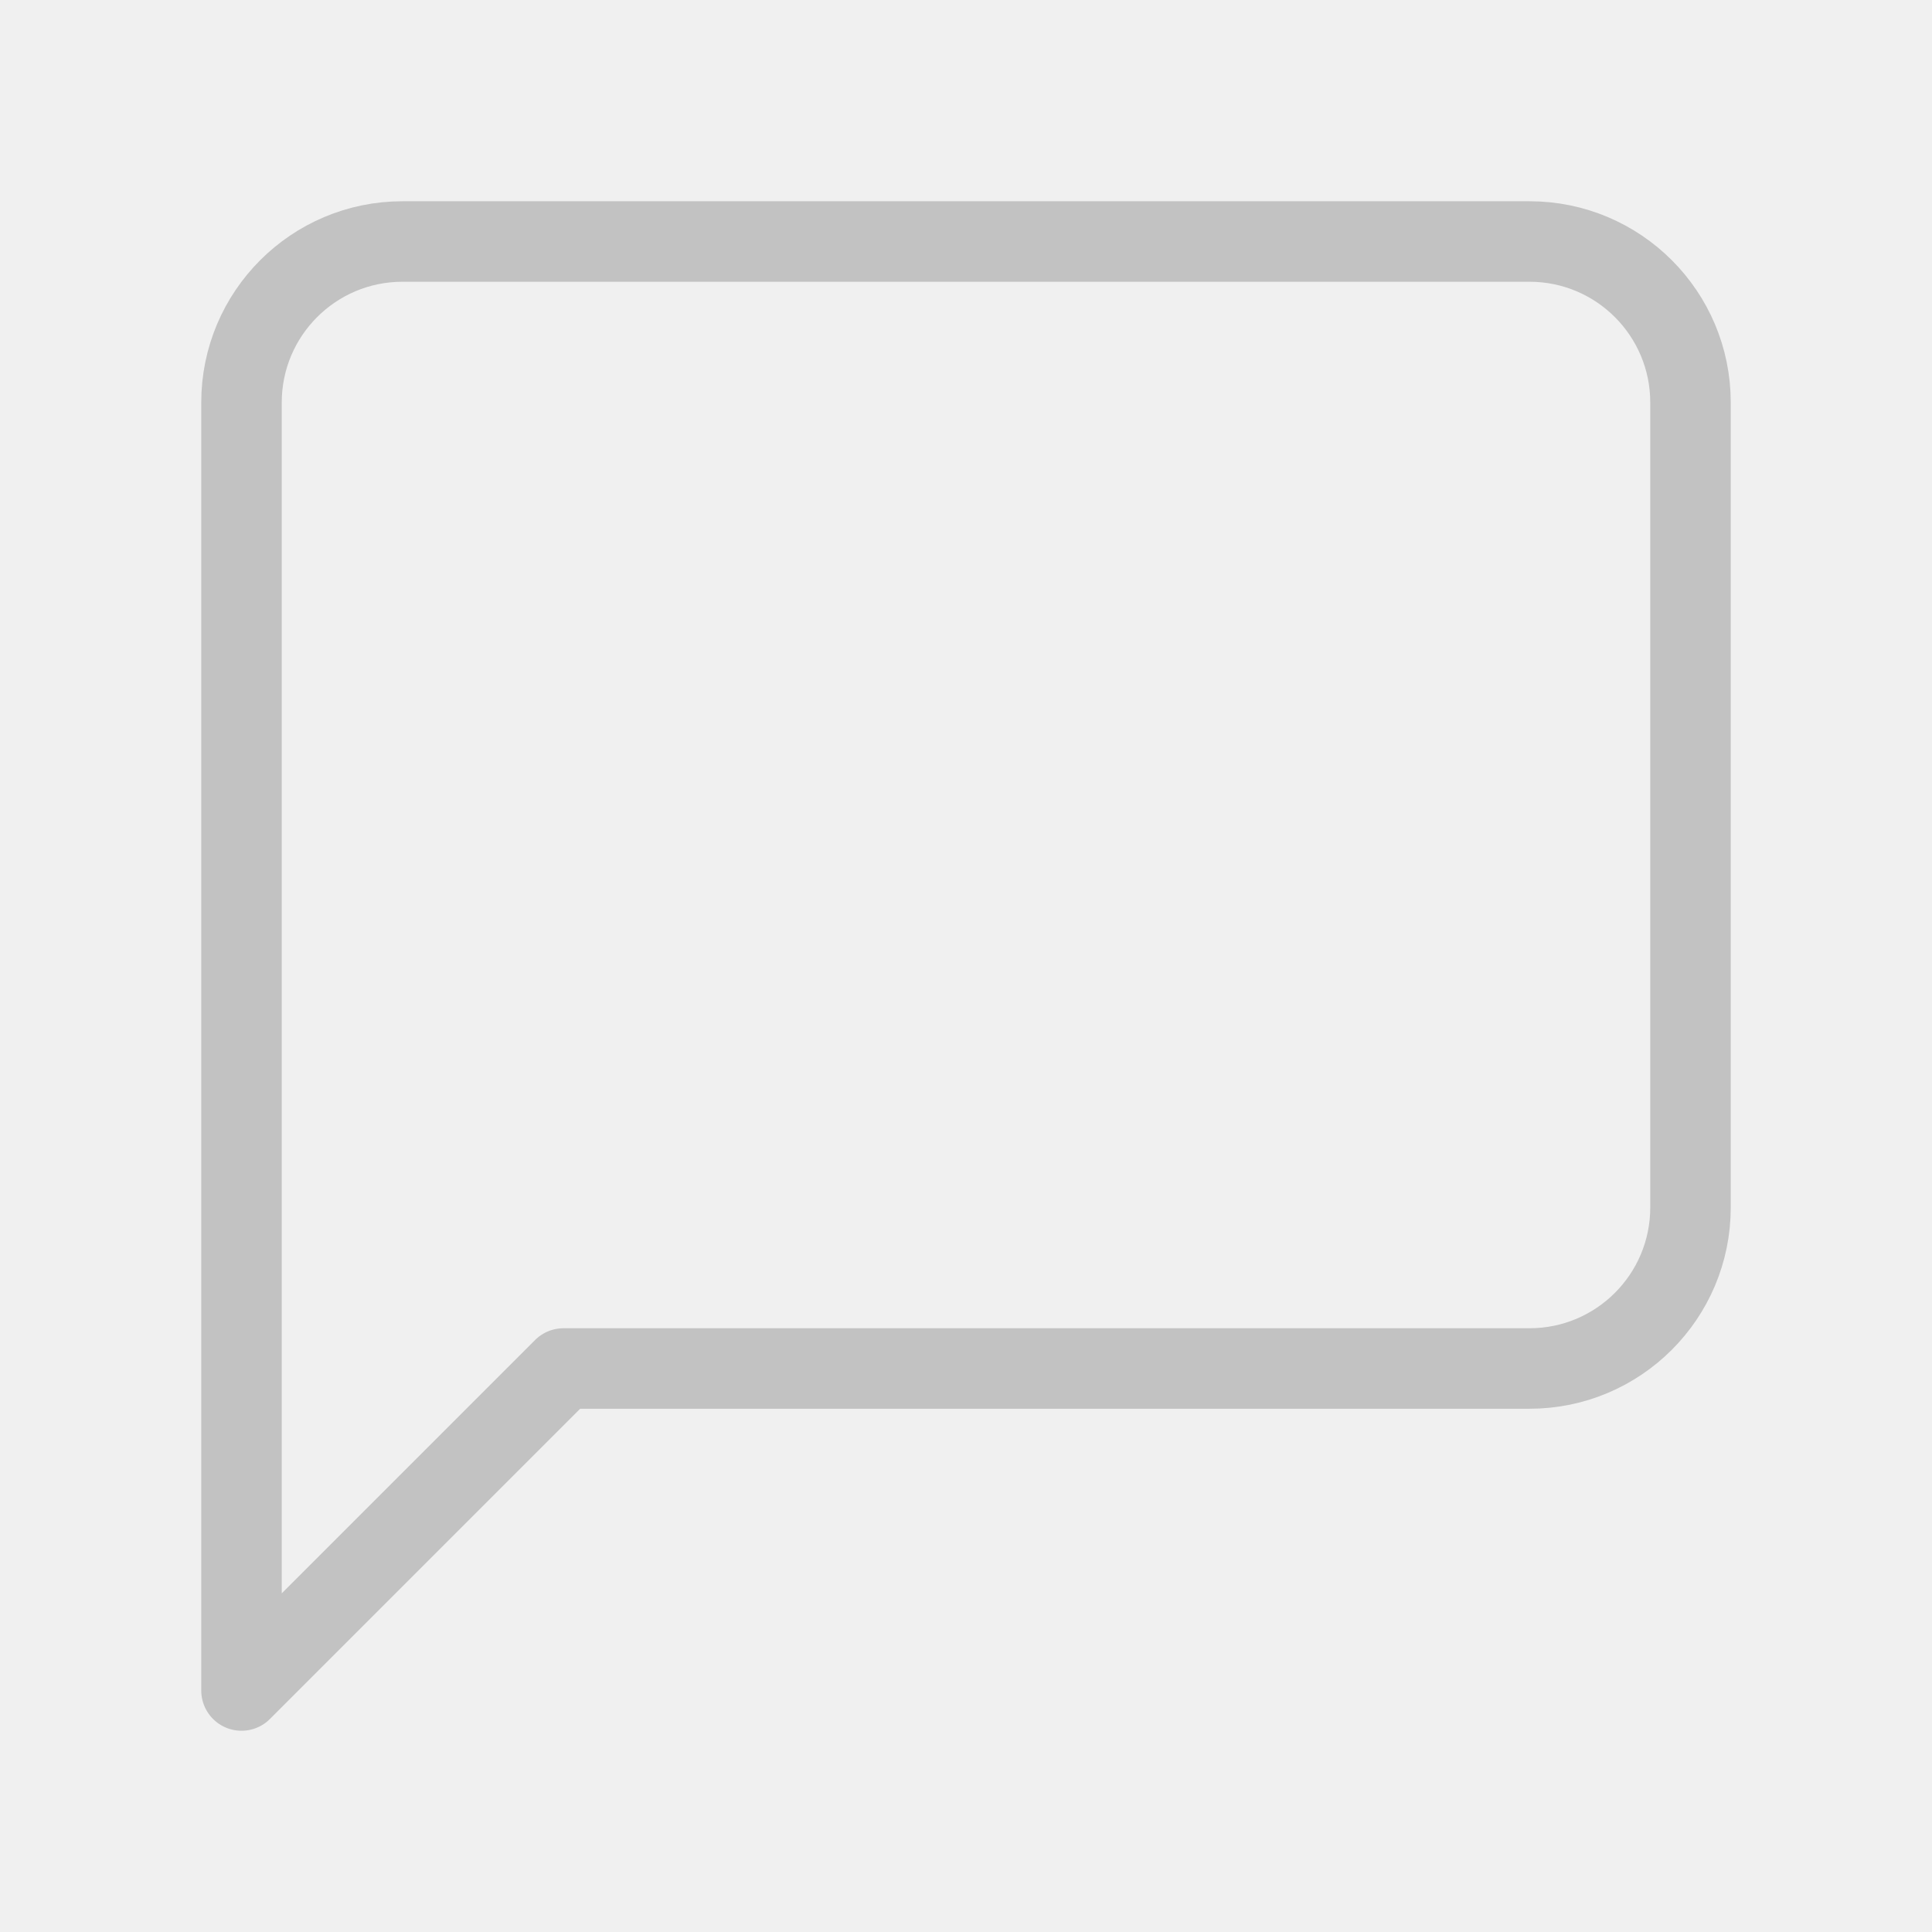
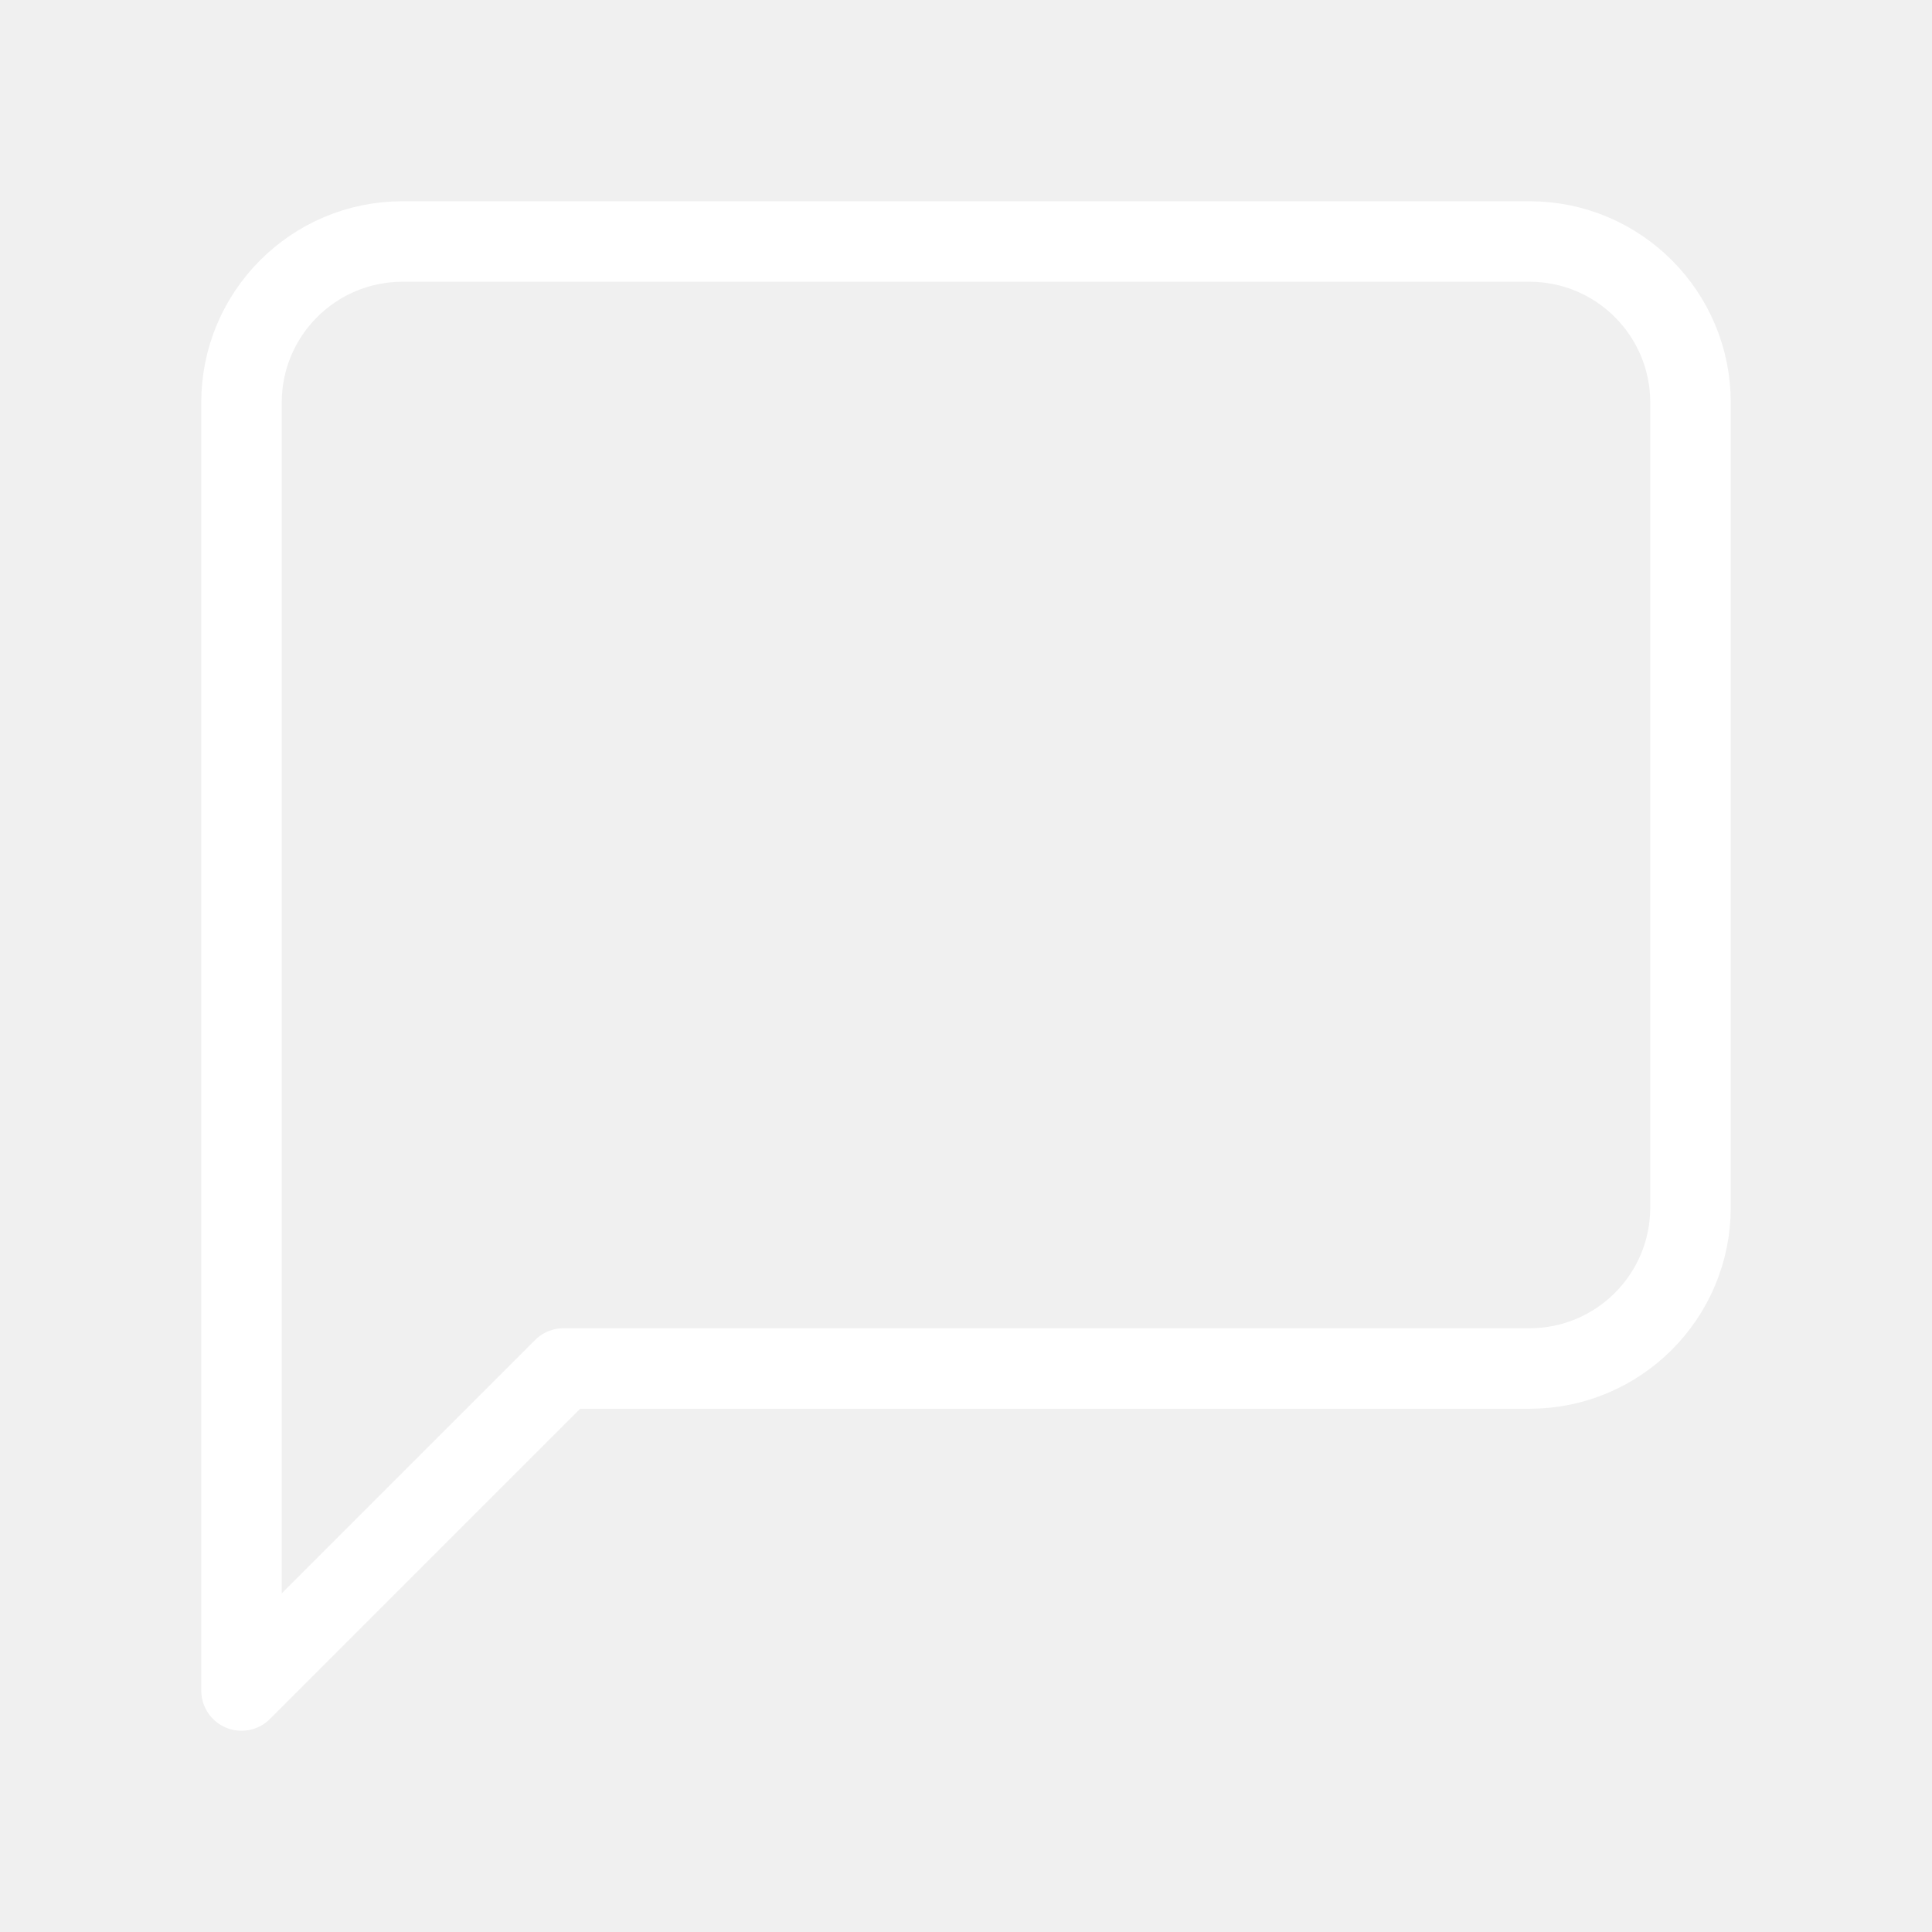
- <svg xmlns="http://www.w3.org/2000/svg" width="20" height="20" viewBox="0 0 24 24" fill="none" stroke="#c2c2c2" stroke-width="1" stroke-linecap="round" stroke-linejoin="round" class="feather feather-message-square">
+ <svg xmlns="http://www.w3.org/2000/svg" width="20" height="20" viewBox="0 0 24 24" fill="none" stroke="white" stroke-width="1" stroke-linecap="round" stroke-linejoin="round" class="feather feather-message-square">
  <path d="M21 15a2 2 0 0 1-2 2H7l-4 4V5a2 2 0 0 1 2-2h14a2 2 0 0 1 2 2z" />
</svg>
